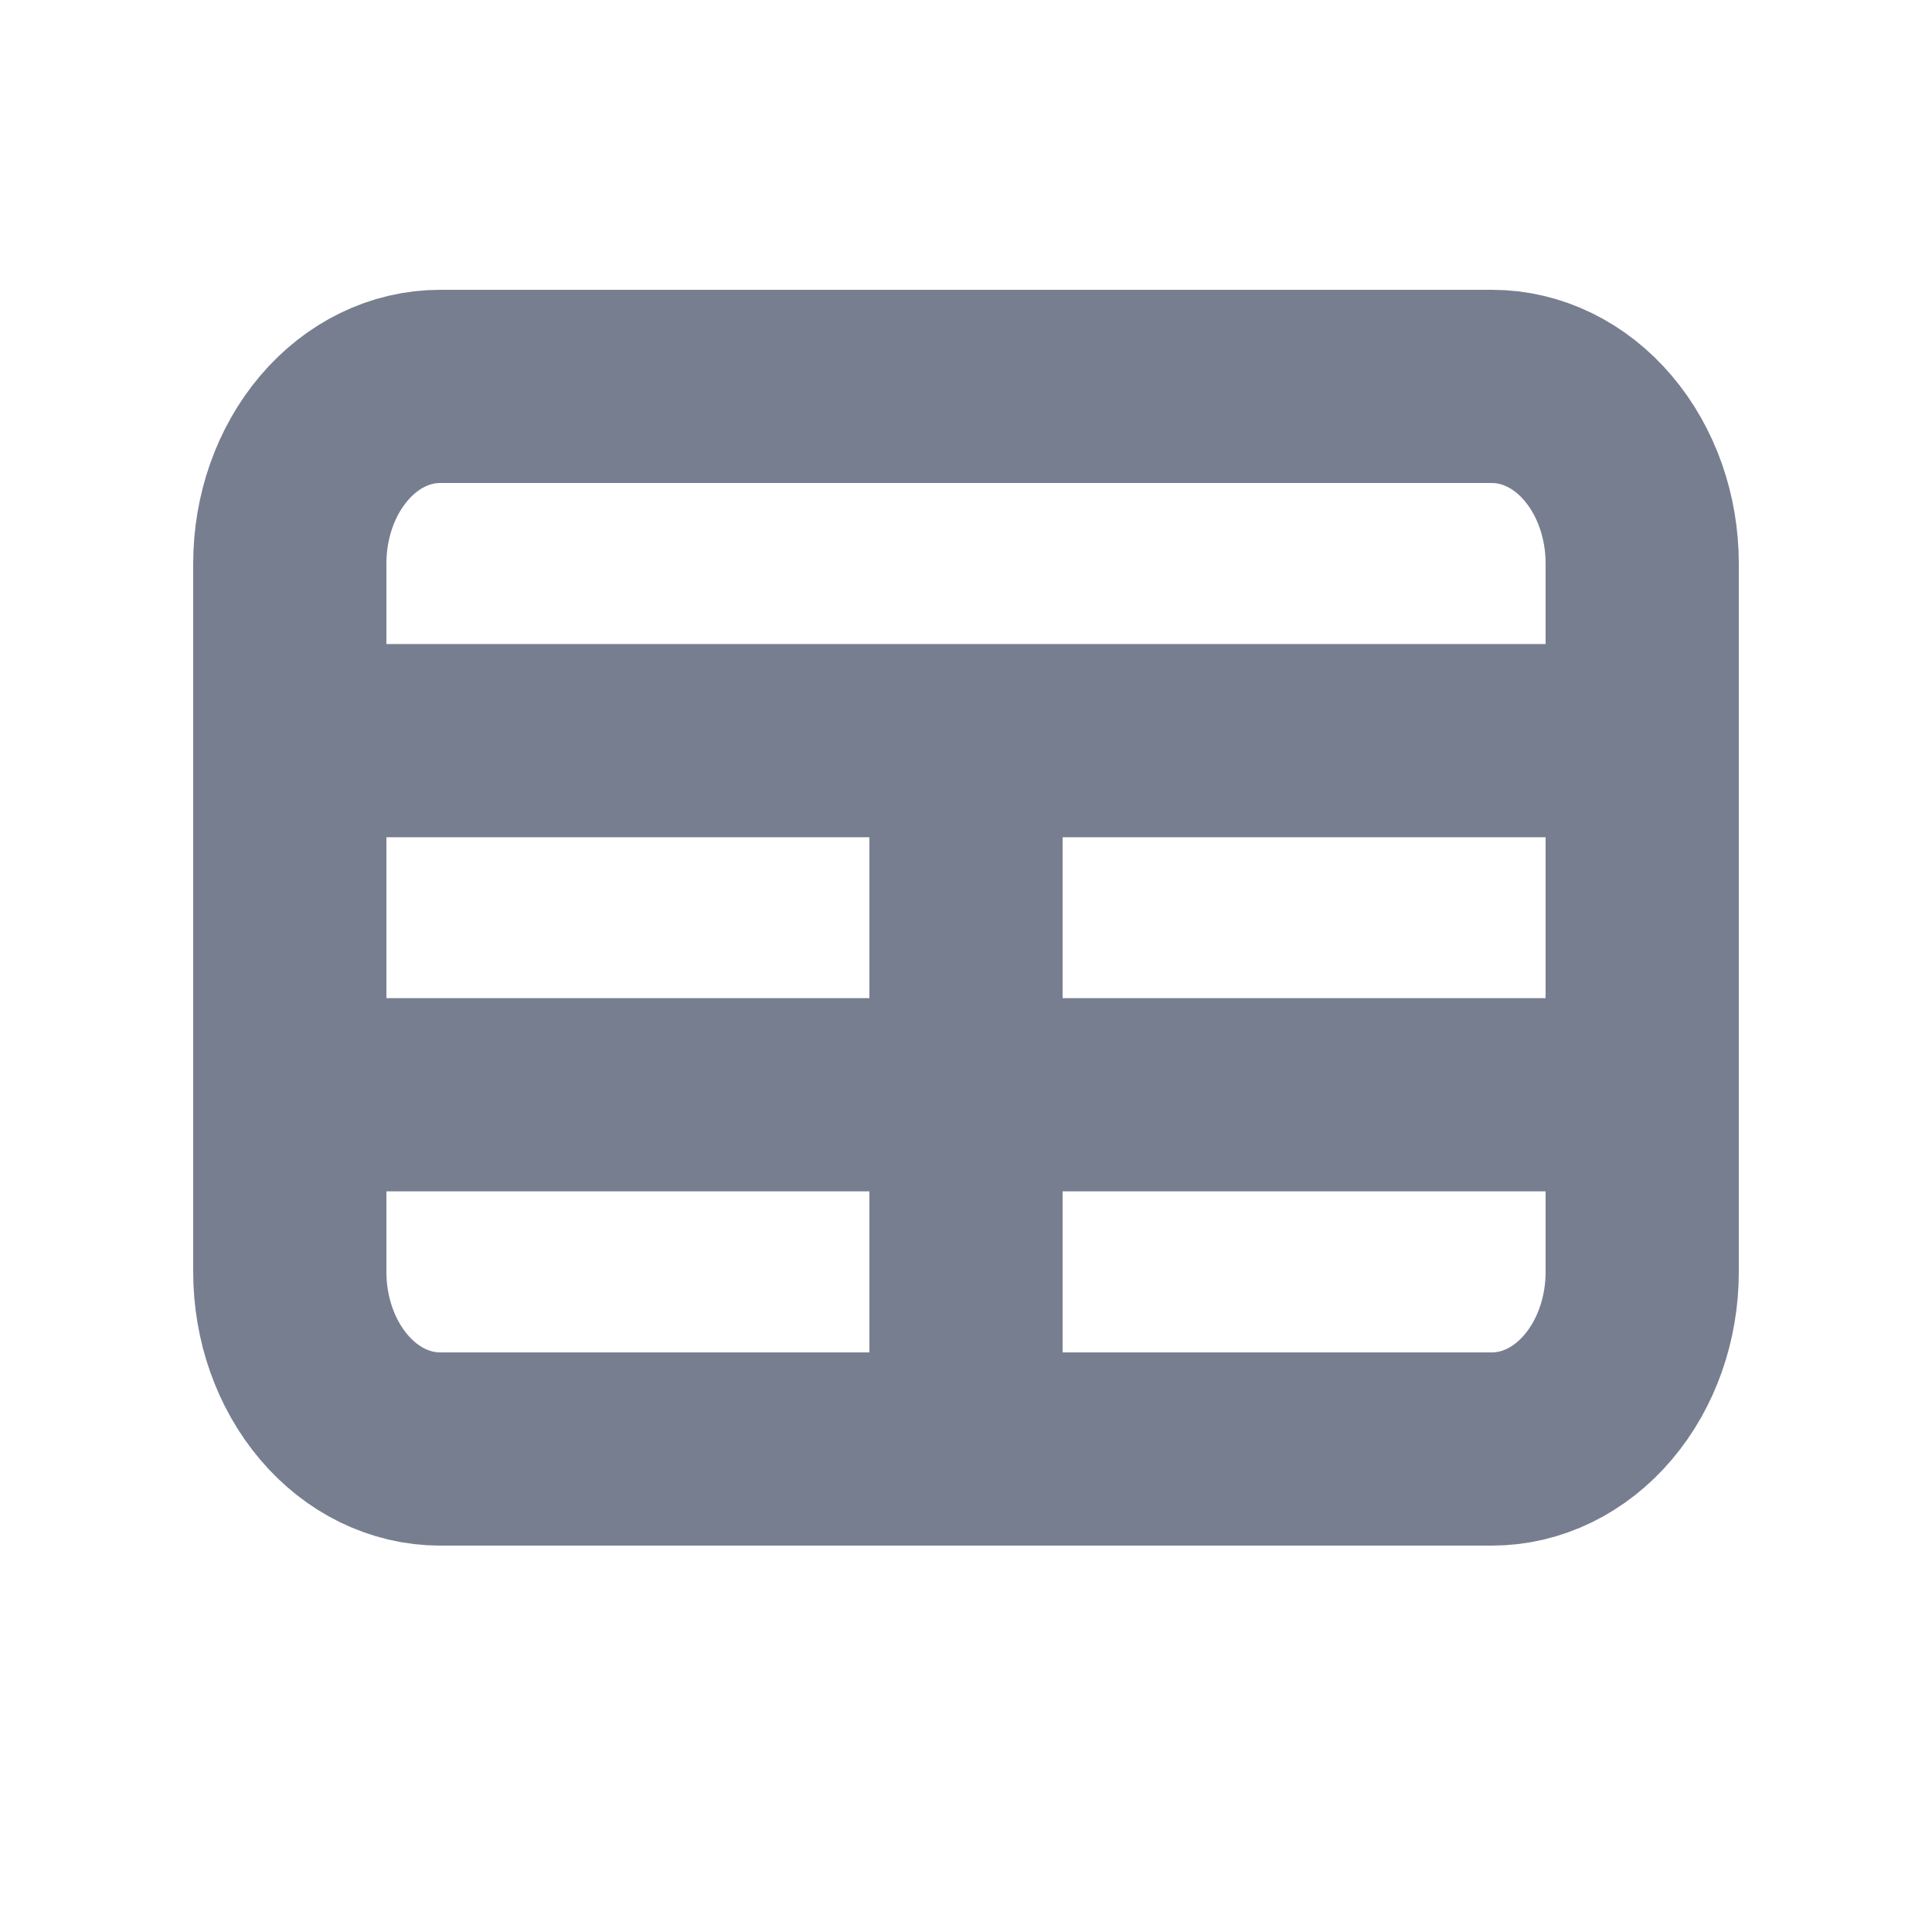
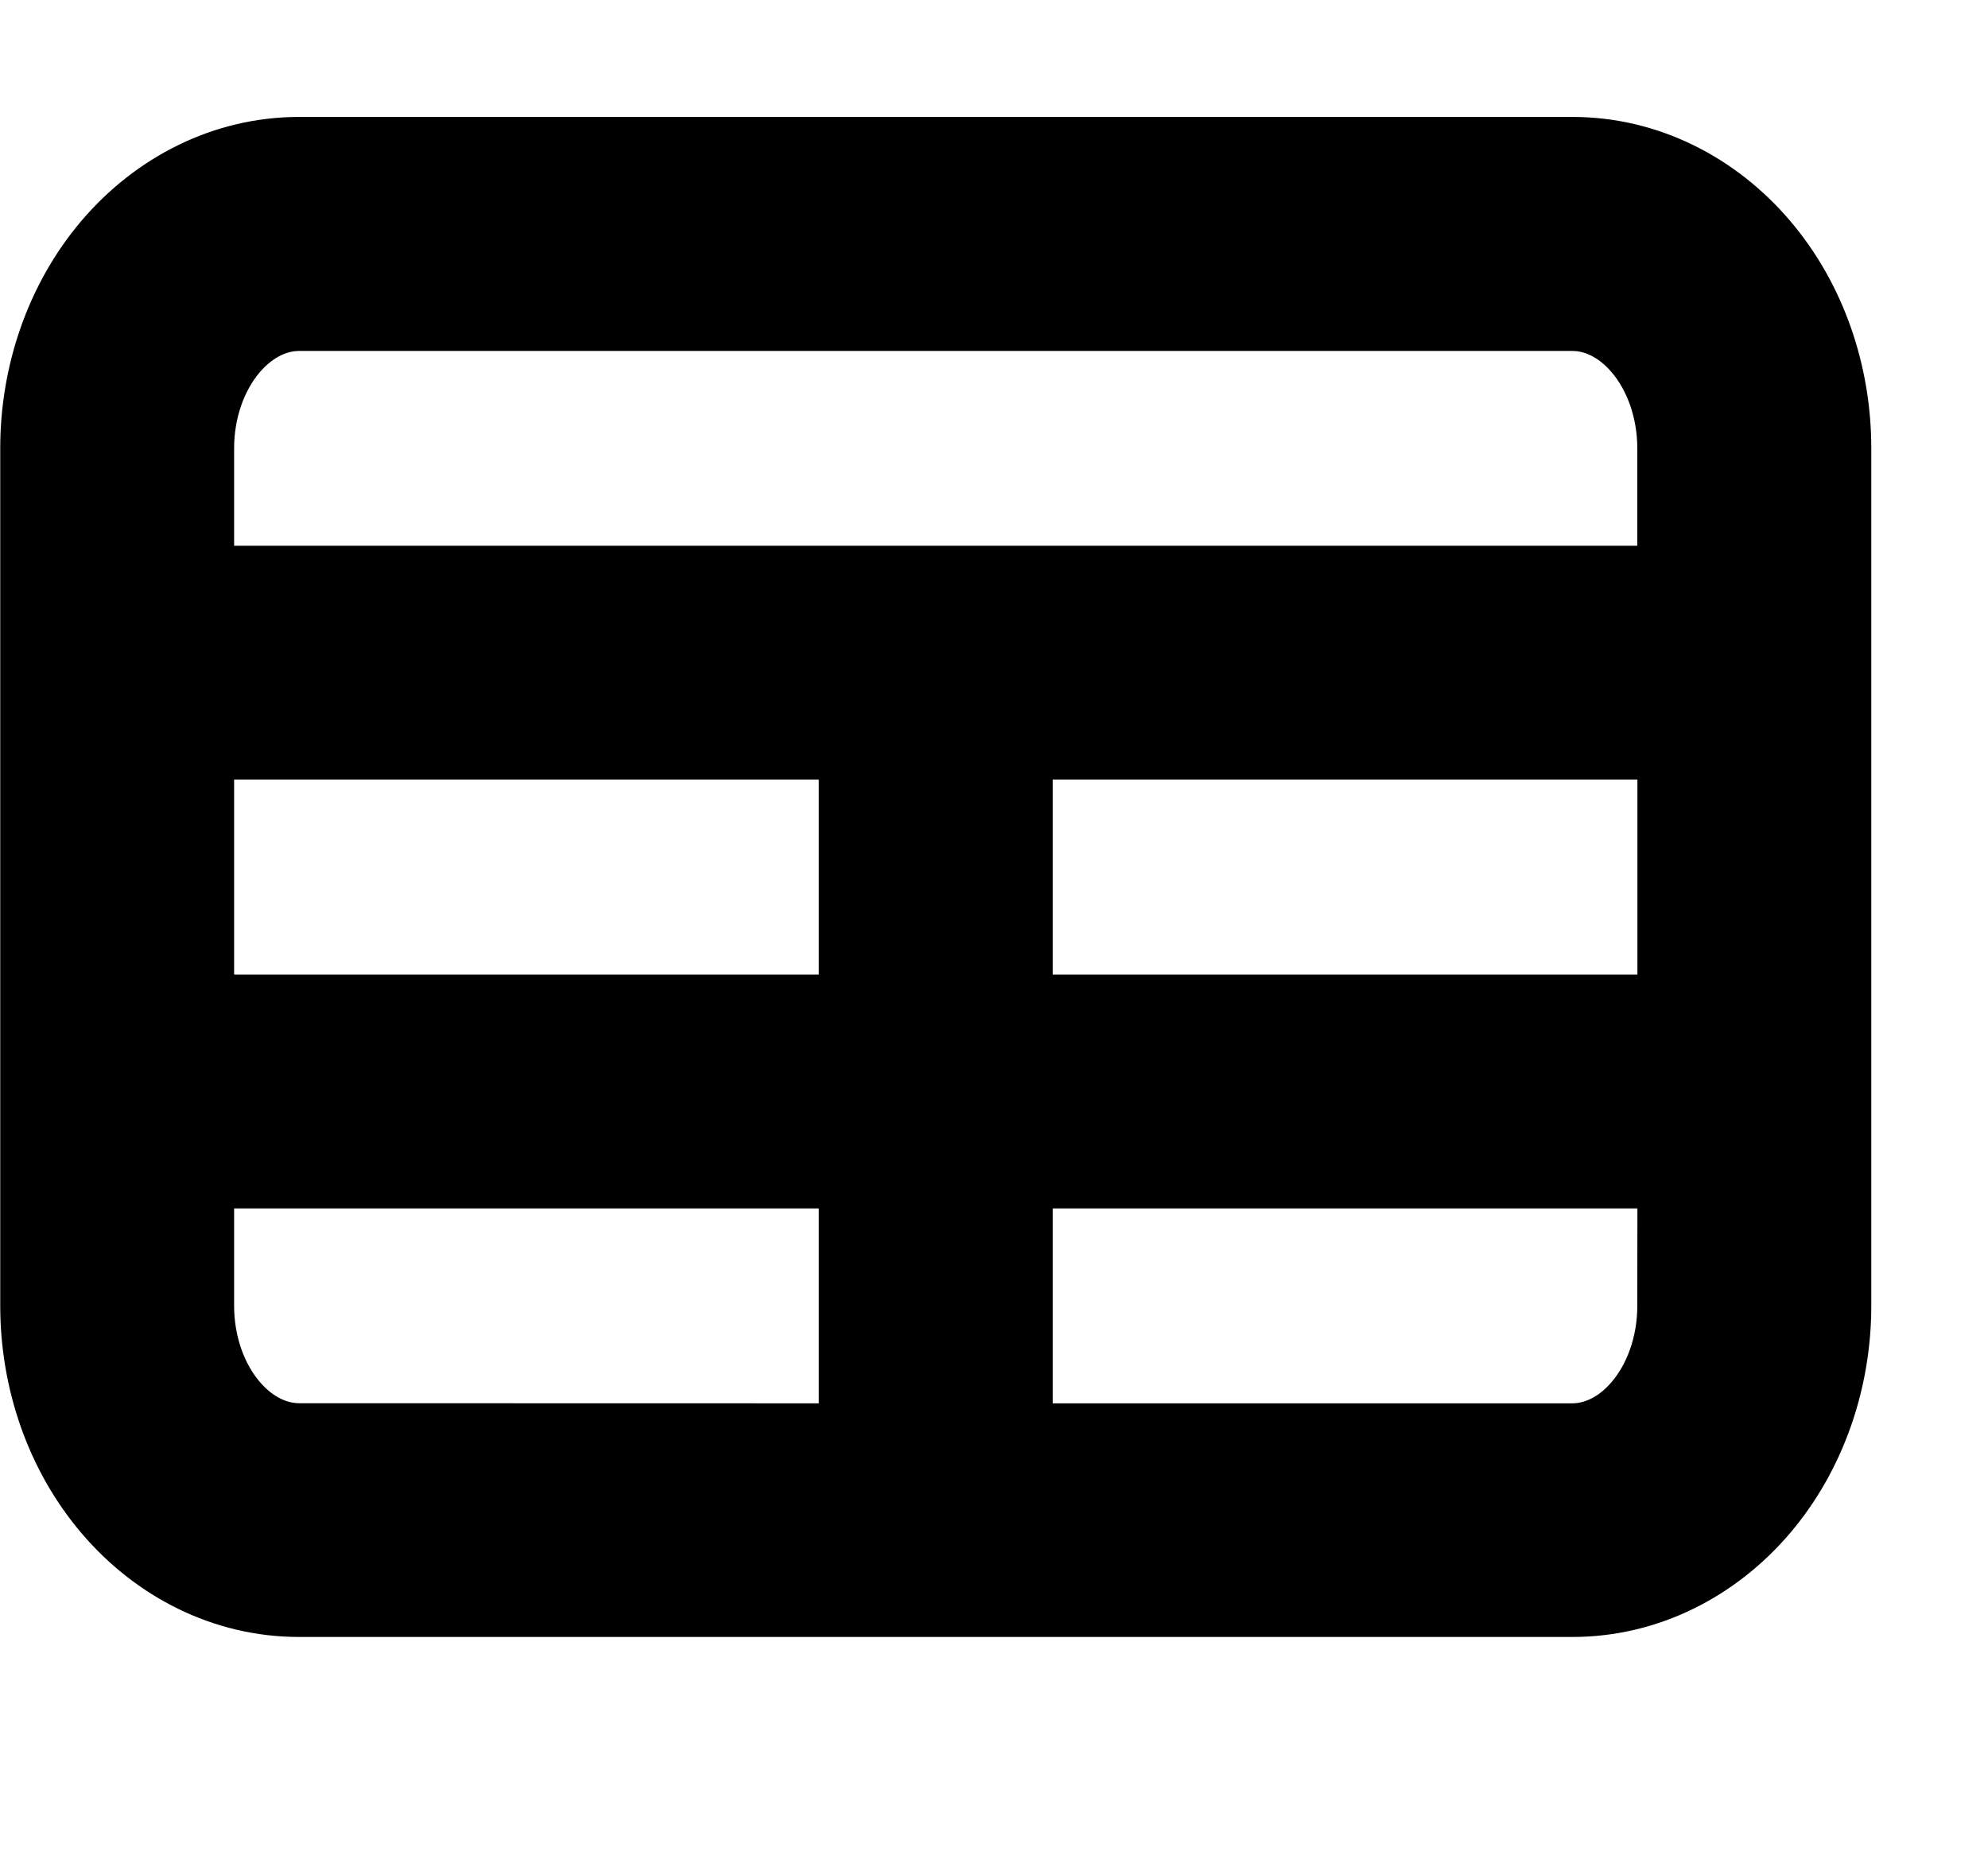
- <svg xmlns="http://www.w3.org/2000/svg" width="20" height="20" viewBox="0 0 20 20" fill="none">
-   <path d="M3 7.667H17M3 11.333H17M10 7.667V15M4.556 15H15.444C15.857 15 16.253 14.807 16.544 14.463C16.836 14.119 17 13.653 17 13.167V5.833C17 5.347 16.836 4.881 16.544 4.537C16.253 4.193 15.857 4 15.444 4H4.556C4.143 4 3.747 4.193 3.456 4.537C3.164 4.881 3 5.347 3 5.833V13.167C3 13.653 3.164 14.119 3.456 14.463C3.747 14.807 4.143 15 4.556 15Z" stroke="#777E90" stroke-width="2" stroke-linecap="round" stroke-linejoin="round" />
+ <svg xmlns="http://www.w3.org/2000/svg" fill="none" height="16" viewBox="0 0 17 16" width="17">
+   <path clip-rule="evenodd" d="m.695 1.89c.462-.544 1.127-.89 1.862-.89h10.889c.736 0 1.401.346 1.863.89.458.539.693 1.24.693 1.943v7.333c0 .703-.236 1.404-.693 1.943-.462.544-1.127.89-1.863.89h-10.889c-.736 0-1.401-.346-1.862-.89-.458-.539-.693-1.24-.693-1.943v-7.333c0-.703.236-1.404.693-1.943zm1.307 4.777v1.667h5v-1.667zm0-2v-.833c0-.269.092-.501.218-.649.122-.143.248-.184.337-.184h10.889c.089 0 .216.041.337.184.126.148.218.38.218.649v.833zm7 2v1.667h5v-1.667zm5 3.667h-5v1.667h4.444c.089 0 .216-.041.337-.184.126-.148.218-.38.218-.649zm-7 1.667v-1.667h-5v.833c0 .269.092.501.218.649.122.143.248.184.337.184z" fill="currentColor" fill-rule="evenodd" />
</svg>
